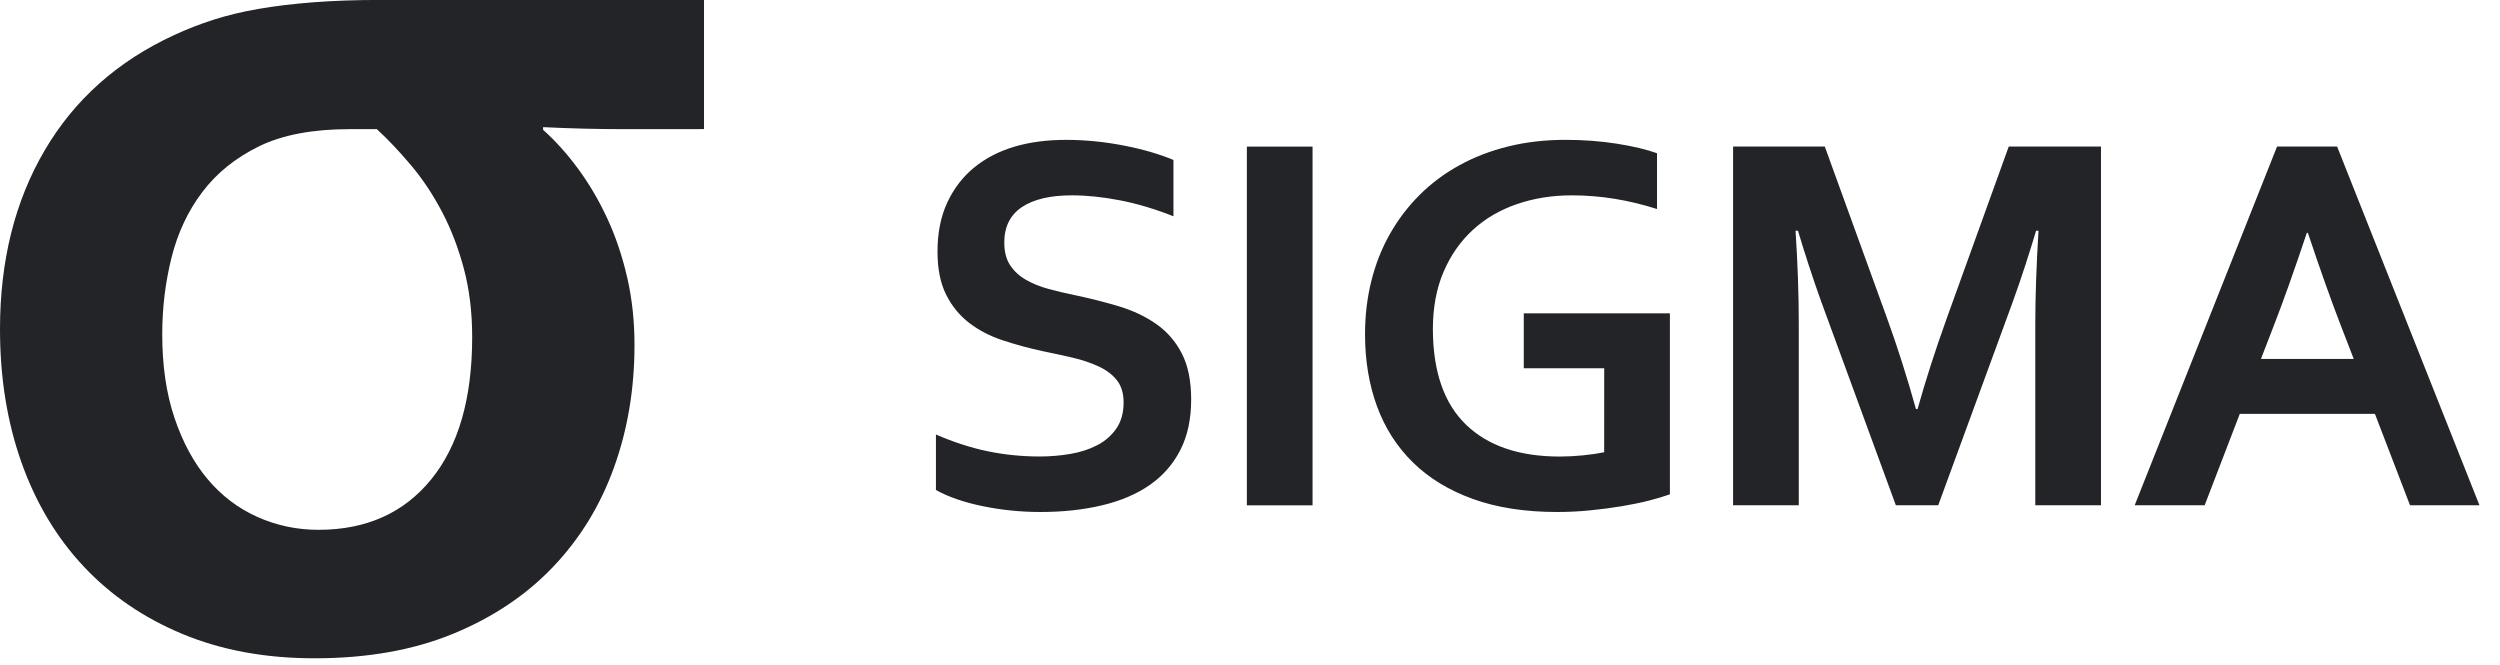
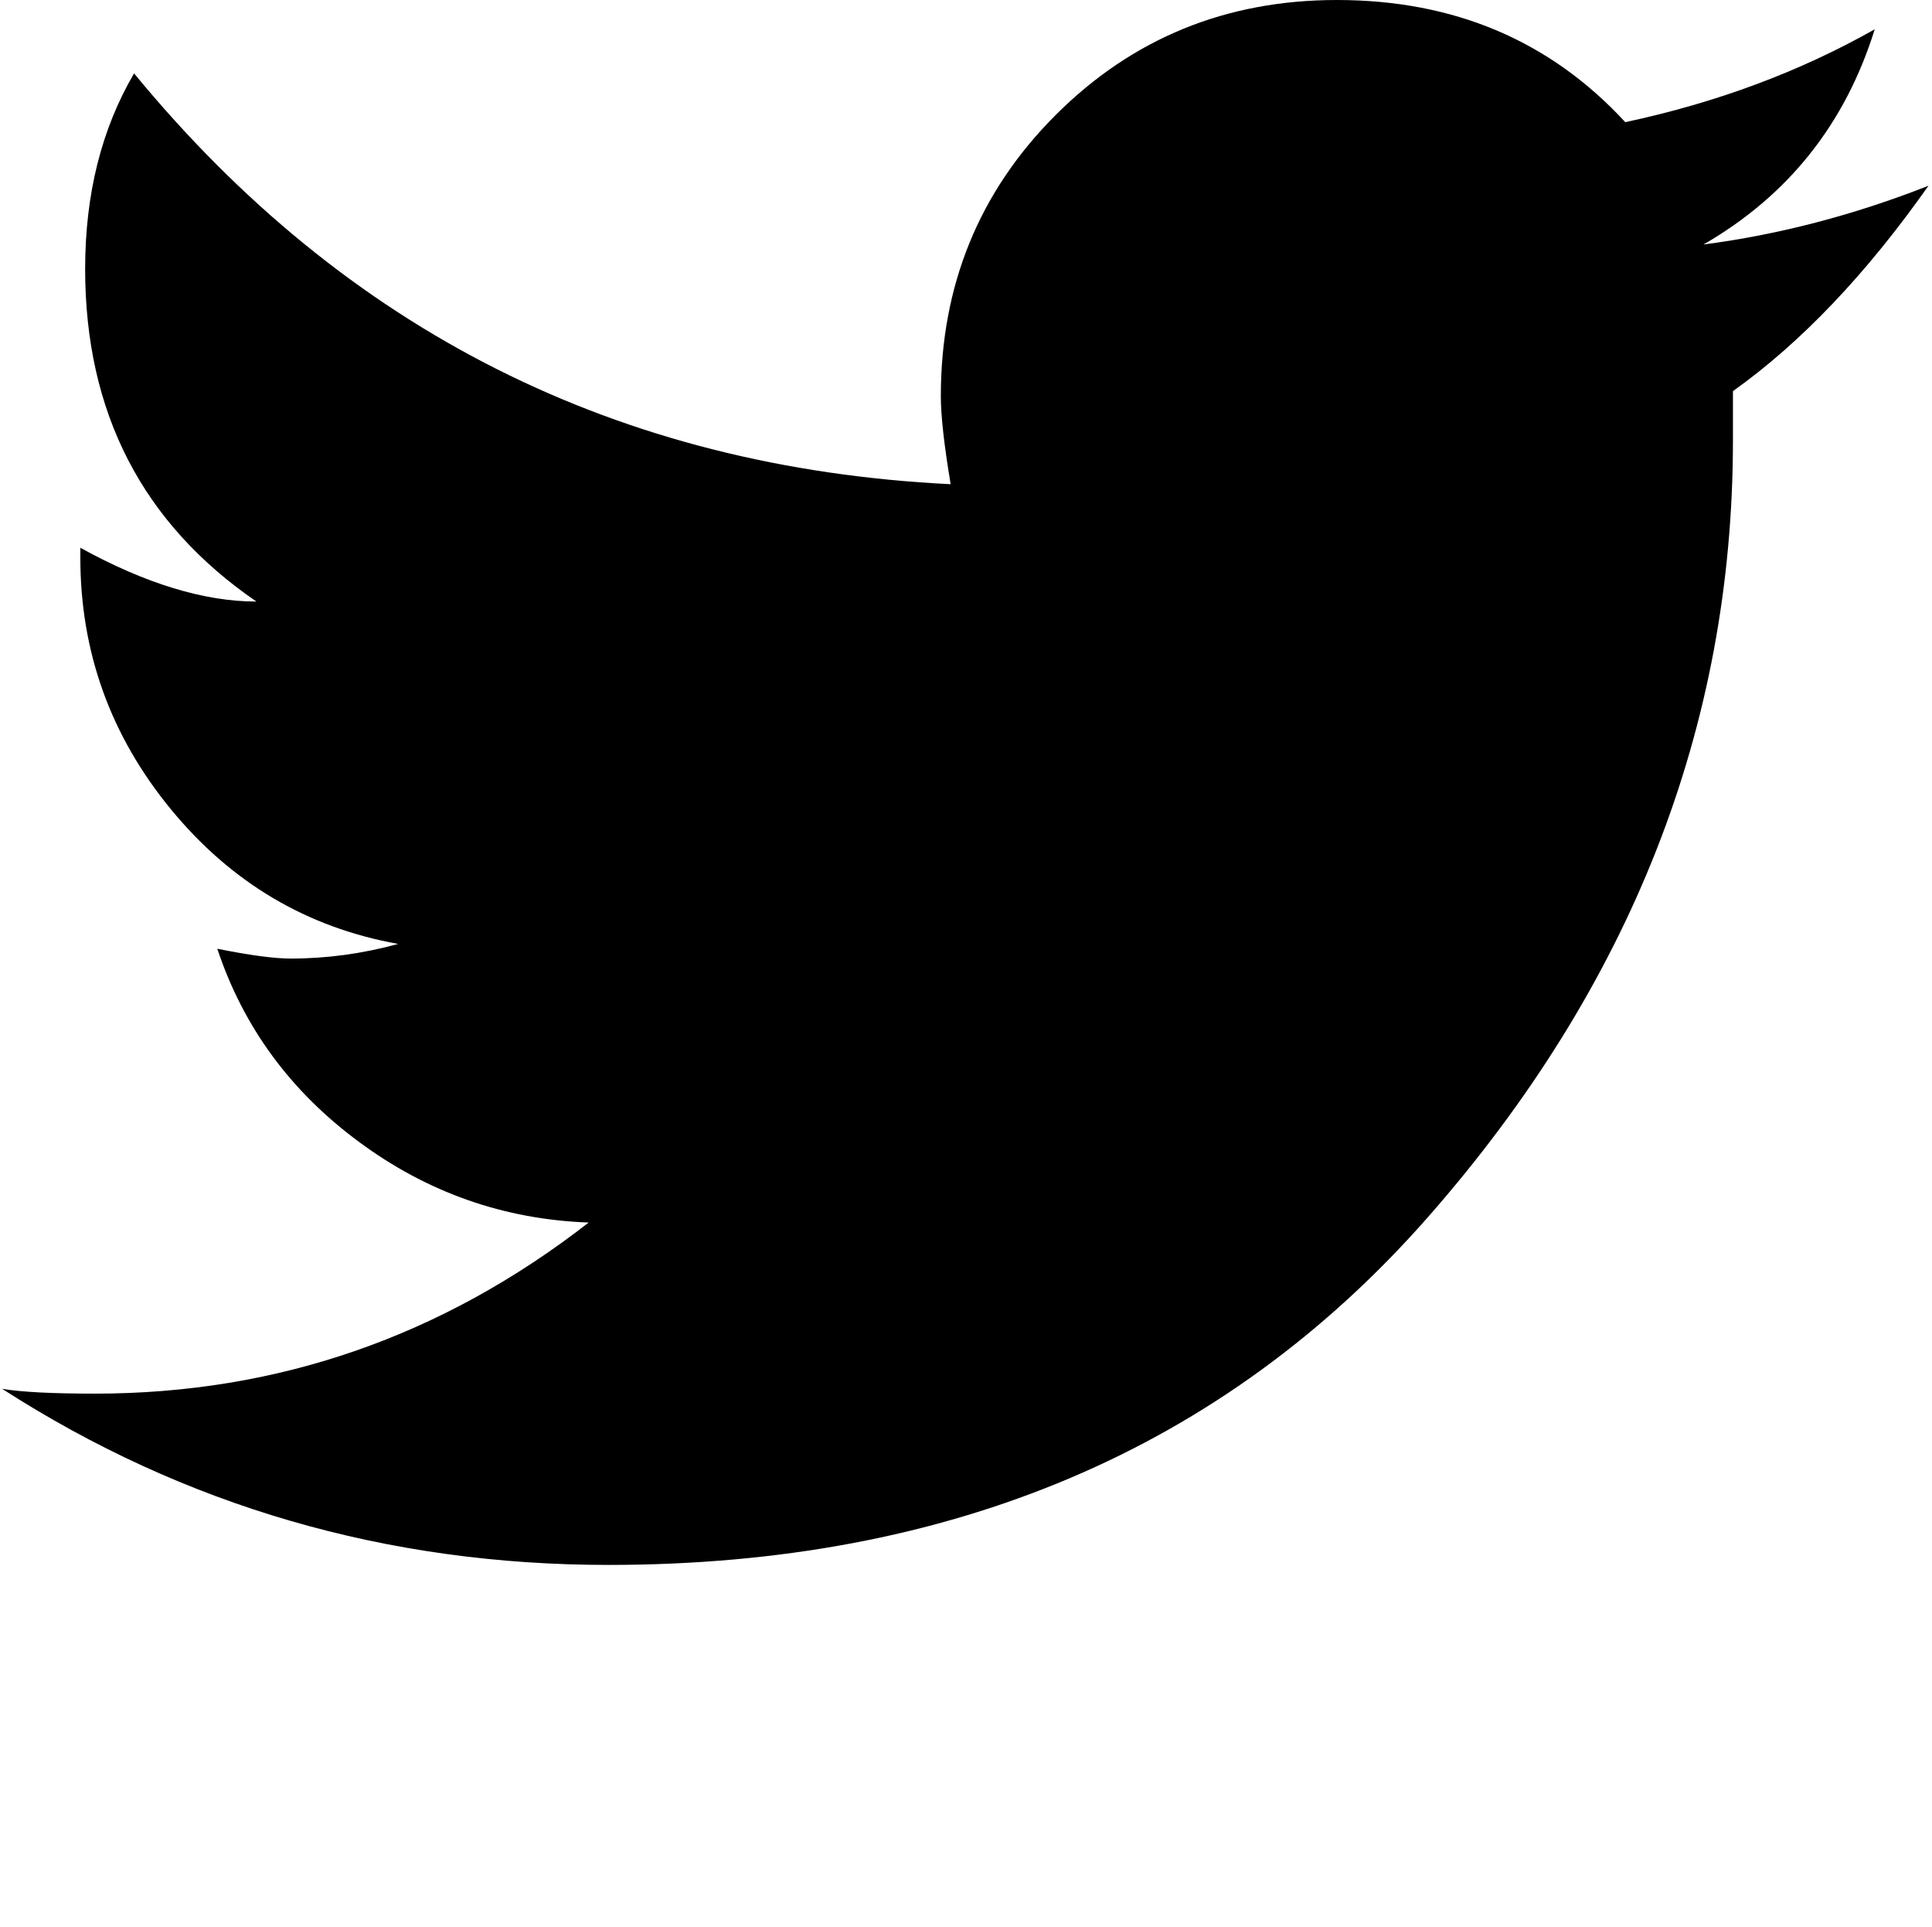
- <svg xmlns="http://www.w3.org/2000/svg" height="25" viewBox="0 0 94 25" width="94">
-   <g fill="#232428" fill-rule="evenodd" transform="translate(0 -1)">
-     <path d="m42.247 16.129c0-.343-.084-.62-.252-.832-.168-.212-.397-.385-.686-.519-.289-.134-.613-.244-.973-.328-.36-.084-.738-.166-1.134-.247-.524-.114-1.025-.25-1.502-.408s-.897-.376-1.26-.655c-.363-.279-.652-.633-.867-1.064-.215-.43-.323-.968-.323-1.613 0-.712.124-1.332.373-1.86.249-.528.586-.964 1.013-1.311.427-.346.928-.605 1.502-.776.575-.171 1.222-.257 1.941-.257s1.442.071 2.168.212c.726.141 1.351.323 1.875.544v2.117c-.699-.276-1.369-.476-2.011-.6-.642-.124-1.245-.187-1.81-.187-.813 0-1.44.148-1.88.444s-.66.739-.66 1.331c0 .343.072.625.217.847.145.222.341.405.59.549.249.145.534.26.857.348.323.087.665.168 1.028.242.571.121 1.117.26 1.638.418s.983.378 1.386.66c.403.282.723.65.958 1.104s.353 1.033.353 1.739c0 .726-.134 1.354-.403 1.885-.269.531-.65.97-1.144 1.316-.494.346-1.094.603-1.8.771-.706.168-1.479.252-2.319.252-.733 0-1.453-.072-2.162-.217-.709-.145-1.299-.348-1.769-.61v-2.087c.665.289 1.314.499 1.946.63.632.131 1.284.197 1.956.197.39 0 .773-.032 1.149-.096.376-.064.714-.173 1.013-.328.299-.155.539-.365.721-.63s.272-.593.272-.983zm4.635 3.871v-13.489h2.47v13.489zm13.436-5.152h-3.024v-2.067h5.494v6.805c-.202.074-.459.151-.771.232s-.662.153-1.048.217c-.386.064-.785.116-1.195.156s-.817.06-1.22.06c-1.21 0-2.267-.163-3.171-.489-.904-.326-1.657-.785-2.258-1.376-.602-.591-1.052-1.295-1.351-2.112-.299-.817-.449-1.719-.449-2.707 0-.699.079-1.366.237-2.001.158-.635.39-1.223.696-1.764.306-.541.677-1.03 1.114-1.467s.936-.81 1.497-1.119c.561-.309 1.176-.546 1.845-.711.669-.165 1.386-.247 2.152-.247.679 0 1.324.049 1.936.146s1.112.217 1.502.358v2.097c-.524-.168-1.054-.296-1.588-.383-.534-.087-1.074-.131-1.618-.131-.733 0-1.418.109-2.057.328-.639.218-1.191.541-1.658.968-.467.427-.835.953-1.104 1.578-.269.625-.403 1.348-.403 2.168.007 1.593.423 2.788 1.25 3.584.827.796 2 1.195 3.518 1.195.282 0 .575-.015.877-.045.302-.03.568-.069.796-.116zm11.783 1.532c.296-1.062.662-2.201 1.099-3.418l2.329-6.452h3.468v13.489h-2.47v-6.835c0-1.001.04-2.164.121-3.488h-.091c-.114.383-.249.813-.403 1.29-.155.477-.316.948-.484 1.411l-2.793 7.622h-1.593l-2.793-7.622c-.168-.464-.329-.934-.484-1.411-.155-.477-.289-.907-.403-1.29h-.091c.081 1.243.121 2.403.121 3.478v6.845h-2.47v-13.489h3.448l2.329 6.422c.39 1.069.756 2.218 1.099 3.448zm17.196.181h-5.081l-1.321 3.438h-2.631l5.353-13.489h2.258l5.353 13.489h-2.611zm-2.561-6.805c-.47 1.411-.891 2.591-1.26 3.539l-.464 1.2h3.488l-.464-1.2c-.37-.954-.79-2.134-1.26-3.539z" />
-     <path d="m23.408 5.856c-.946 0-1.942-.025-2.988-.075v.1c.465.415.905.905 1.32 1.469.415.564.78 1.187 1.096 1.868.315.681.564 1.419.747 2.216s.274 1.644.274 2.54c0 1.644-.257 3.179-.772 4.607-.515 1.428-1.278 2.673-2.291 3.735-1.013 1.063-2.266 1.901-3.76 2.515s-3.229.921-5.205.921c-1.843 0-3.495-.303-4.956-.909-1.461-.606-2.702-1.453-3.723-2.54-1.021-1.087-1.801-2.391-2.341-3.91s-.809-3.192-.809-5.018c0-2.573.56-4.814 1.681-6.724s2.743-3.354 4.868-4.333c.465-.216.955-.407 1.469-.573.515-.166 1.083-.303 1.706-.411.623-.108 1.312-.191 2.067-.249.755-.058 1.598-.087 2.528-.087h12.152v4.856zm-10.26 0c-1.395 0-2.532.216-3.412.647-.88.432-1.59 1.004-2.129 1.718-.54.714-.926 1.536-1.158 2.465-.232.93-.349 1.893-.349 2.889 0 1.179.154 2.225.461 3.138s.722 1.681 1.245 2.303c.523.623 1.146 1.096 1.868 1.419.722.324 1.49.486 2.303.486 1.793 0 3.204-.631 4.233-1.893 1.029-1.262 1.544-3.046 1.544-5.354 0-.93-.104-1.785-.311-2.565-.208-.78-.481-1.494-.822-2.142-.34-.647-.726-1.229-1.158-1.743s-.863-.971-1.295-1.37z" />
-   </g>
+ <svg xmlns="http://www.w3.org/2000/svg" t="1600050836051" class="icon" viewBox="0 0 1027 1024" version="1.1" p-id="1182" width="80.234" height="80">
+   <defs>
+     <style type="text/css" />
+   </defs>
+   <path d="M1025.126 98.714C992.154 145.51 957.542 181.965 921.19 207.872l0 26.01c0 152.474-54.17 290.202-162.406 413.286C650.445 770.253 505.344 831.693 323.379 831.693c-117.862 0-225.28-31.232-322.253-93.594 10.342 1.741 26.829 2.56 49.357 2.56 97.075 0 184.525-30.31 262.451-90.931-45.056-1.638-85.811-15.974-122.163-42.906C154.419 579.994 129.331 545.792 115.507 504.218c17.306 3.482 30.31 5.222 39.014 5.222 19.046 0 38.093-2.56 57.139-7.782C163.123 492.954 122.88 469.094 90.829 430.08c-32.051-39.014-48.128-83.558-48.128-133.837L42.701 291.123C77.312 310.17 108.544 319.693 136.294 319.693 75.674 278.118 45.261 219.238 45.261 142.95c0-39.834 8.704-74.445 26.01-103.936 112.64 136.909 257.331 209.613 434.074 218.317C501.862 236.544 500.122 220.877 500.122 210.534c0-58.88 20.378-108.749 61.03-149.402C601.907 20.378 651.776 0 710.656 0c62.362 0 113.459 21.709 153.293 64.922C912.486 54.579 956.723 38.093 996.557 15.565 980.89 65.843 950.579 103.936 905.523 129.946 945.459 124.723 985.293 114.381 1025.126 98.714z" p-id="1183" />
</svg>
